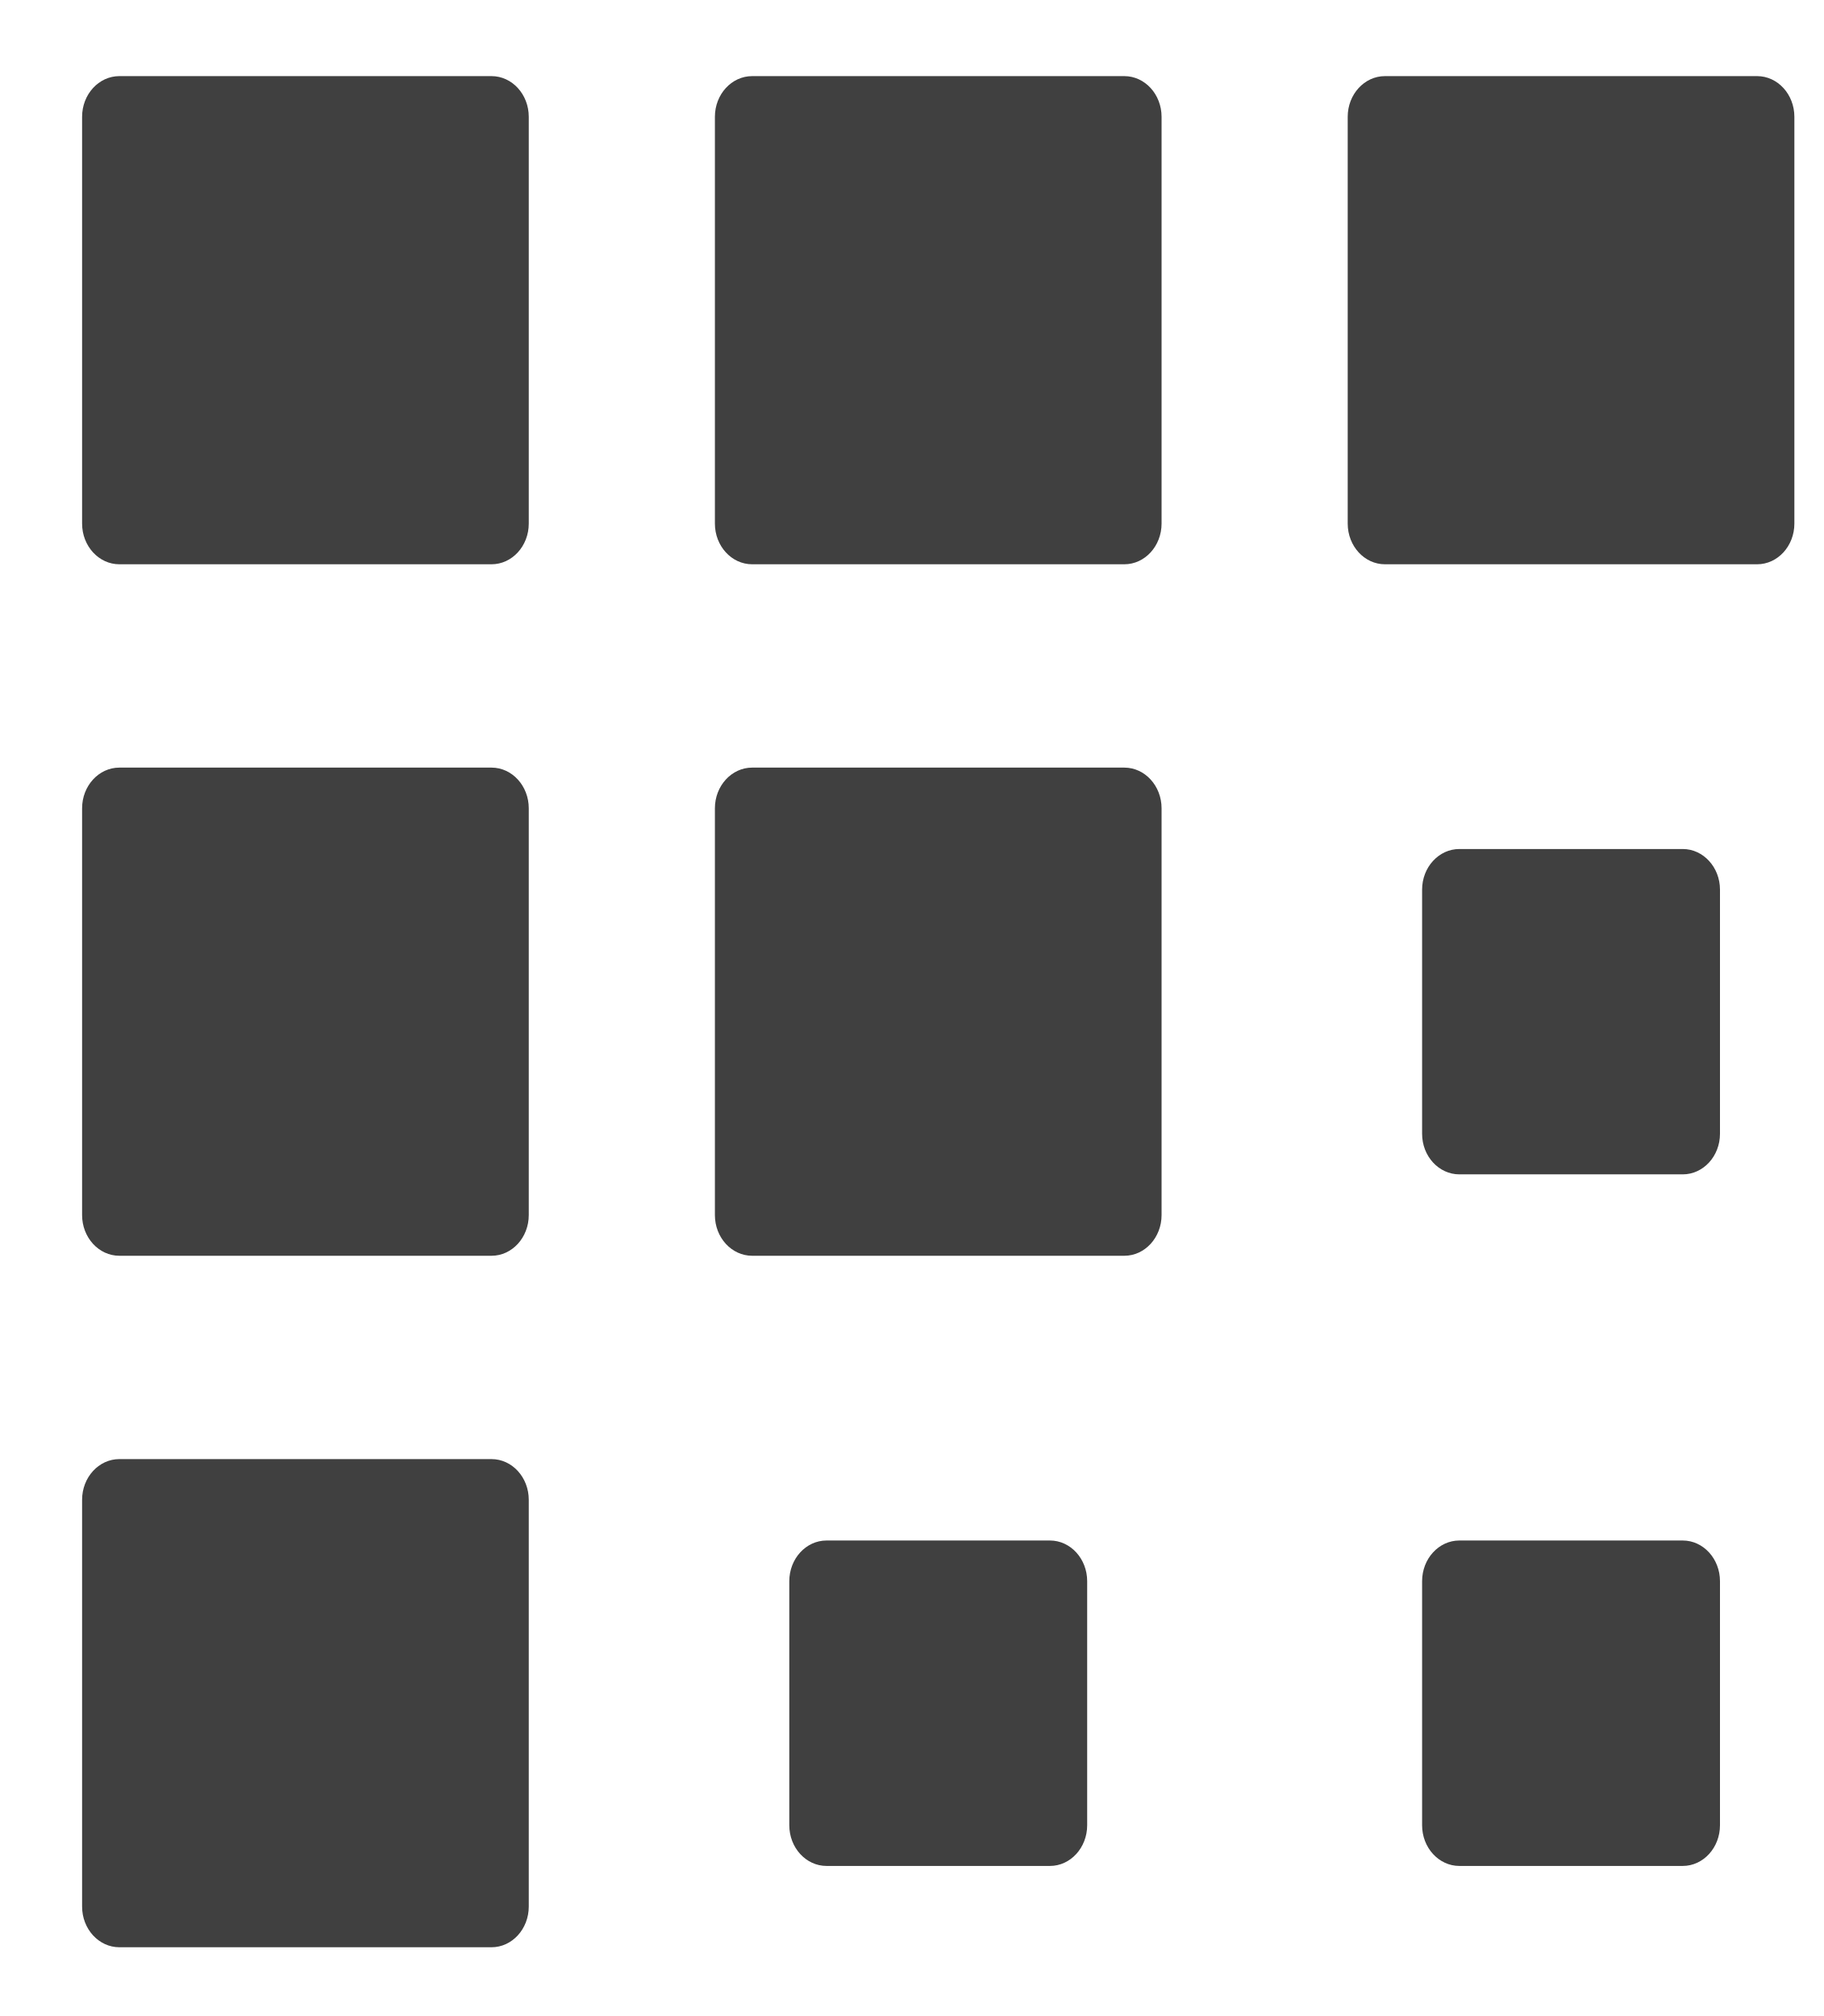
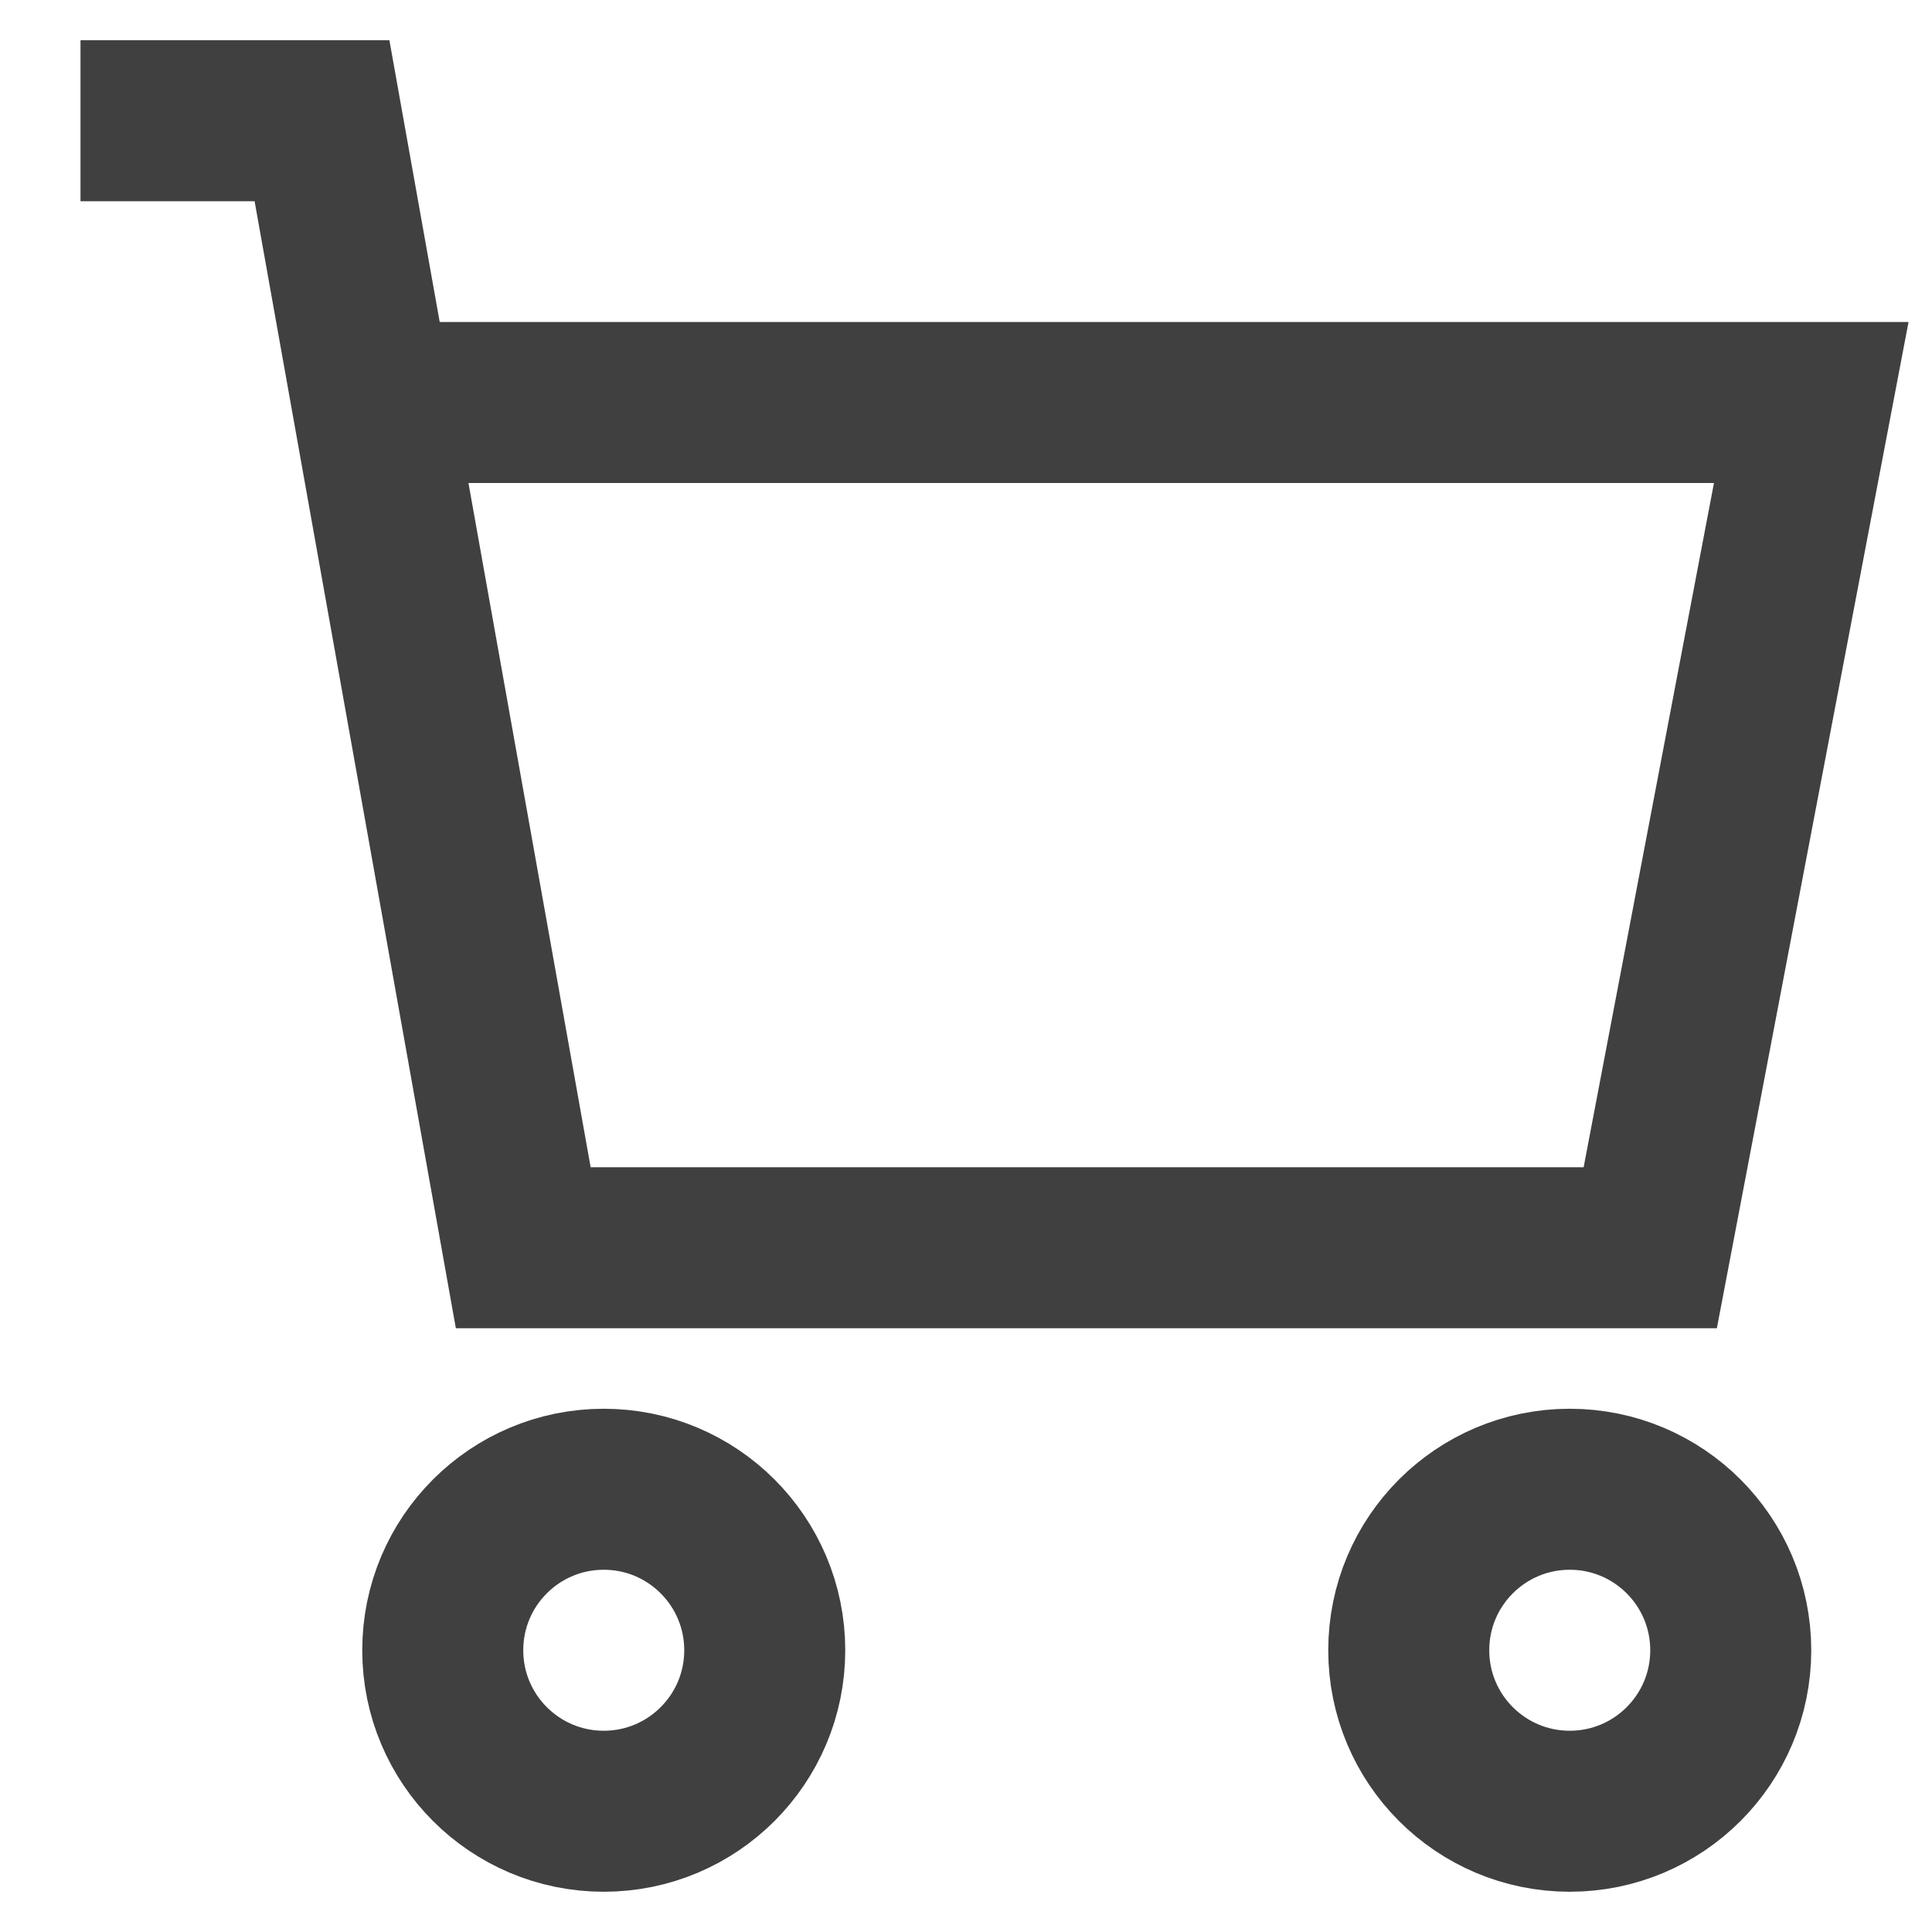
- <svg xmlns="http://www.w3.org/2000/svg" width="19px" height="21px" viewBox="0 0 19 21" version="1.1">
-   <defs />
-   <g id="BP-1200" stroke="none" stroke-width="1" fill="none" fill-rule="evenodd">
-     <g id="Page-Layout-V6-1200" transform="translate(-15, -333)" fill-rule="nonzero" fill="#404040">
-       <g id="Menu">
-         <g id="INSIGHTS-Copy" transform="translate(0, 320)">
-           <g id="design-48px-glyph_app" transform="translate(15.8552, 13.7929)">
-             <g id="design-48px-glyph-2_selection-(1)">
-               <g id="Group">
-                 <path d="M4.265,5.085 L0.388,5.085 C0.174,5.085 0,4.895 0,4.661 L0,0.424 C0,0.19 0.174,0 0.388,0 L4.265,0 C4.479,0 4.653,0.19 4.653,0.424 L4.653,4.661 C4.653,4.895 4.479,5.085 4.265,5.085 Z M10.857,5.085 L6.98,5.085 C6.766,5.085 6.592,4.895 6.592,4.661 L6.592,0.424 C6.592,0.19 6.766,0 6.98,0 L10.857,0 C11.071,0 11.245,0.19 11.245,0.424 L11.245,4.661 C11.245,4.895 11.071,5.085 10.857,5.085 Z M10.857,12.288 L6.98,12.288 C6.766,12.288 6.592,12.098 6.592,11.864 L6.592,7.627 C6.592,7.393 6.766,7.203 6.98,7.203 L10.857,7.203 C11.071,7.203 11.245,7.393 11.245,7.627 L11.245,11.864 C11.245,12.098 11.071,12.288 10.857,12.288 Z M10.082,18.644 L7.755,18.644 C7.541,18.644 7.367,18.454 7.367,18.22 L7.367,15.678 C7.367,15.444 7.541,15.254 7.755,15.254 L10.082,15.254 C10.296,15.254 10.47,15.444 10.47,15.678 L10.47,18.22 C10.47,18.454 10.296,18.644 10.082,18.644 Z M16.674,18.644 L14.347,18.644 C14.133,18.644 13.959,18.454 13.959,18.22 L13.959,15.678 C13.959,15.444 14.133,15.254 14.347,15.254 L16.674,15.254 C16.888,15.254 17.062,15.444 17.062,15.678 L17.062,18.22 C17.062,18.454 16.888,18.644 16.674,18.644 Z M16.674,11.44 L14.347,11.44 C14.133,11.44 13.959,11.251 13.959,11.017 L13.959,8.474 C13.959,8.241 14.133,8.051 14.347,8.051 L16.674,8.051 C16.888,8.051 17.062,8.241 17.062,8.474 L17.062,11.017 C17.062,11.251 16.888,11.44 16.674,11.44 Z M17.449,5.085 L13.572,5.085 C13.358,5.085 13.184,4.895 13.184,4.661 L13.184,0.424 C13.184,0.19 13.358,0 13.572,0 L17.449,0 C17.663,0 17.837,0.19 17.837,0.424 L17.837,4.661 C17.837,4.895 17.663,5.085 17.449,5.085 Z M4.265,12.288 L0.388,12.288 C0.174,12.288 0,12.098 0,11.864 L0,7.627 C0,7.393 0.174,7.203 0.388,7.203 L4.265,7.203 C4.479,7.203 4.653,7.393 4.653,7.627 L4.653,11.864 C4.653,12.098 4.479,12.288 4.265,12.288 Z M4.265,19.491 L0.388,19.491 C0.174,19.491 0,19.301 0,19.067 L0,14.83 C0,14.596 0.174,14.406 0.388,14.406 L4.265,14.406 C4.479,14.406 4.653,14.596 4.653,14.83 L4.653,19.067 C4.653,19.301 4.479,19.491 4.265,19.491 Z" id="Combined-Shape" />
-               </g>
-             </g>
-           </g>
-         </g>
-       </g>
-     </g>
+ <svg xmlns="http://www.w3.org/2000/svg" x="0px" y="0px" width="48px" height="48px" viewBox="0 0 48 48">
+   <g transform="translate(0, 0)">
+     <polyline data-cap="butt" fill="none" stroke="#404040" stroke-width="4" stroke-miterlimit="10" points="9.25,10 45,10 41,31 13,31 &#10;&#09;8,3 2,3 " stroke-linejoin="miter" stroke-linecap="butt" />
+     <circle data-color="color-2" fill="none" stroke="#404040" stroke-width="4" stroke-linecap="square" stroke-miterlimit="10" cx="15" cy="41" r="4" stroke-linejoin="miter" />
+     <circle data-color="color-2" fill="none" stroke="#404040" stroke-width="4" stroke-linecap="square" stroke-miterlimit="10" cx="39" cy="41" r="4" stroke-linejoin="miter" />
  </g>
</svg>
